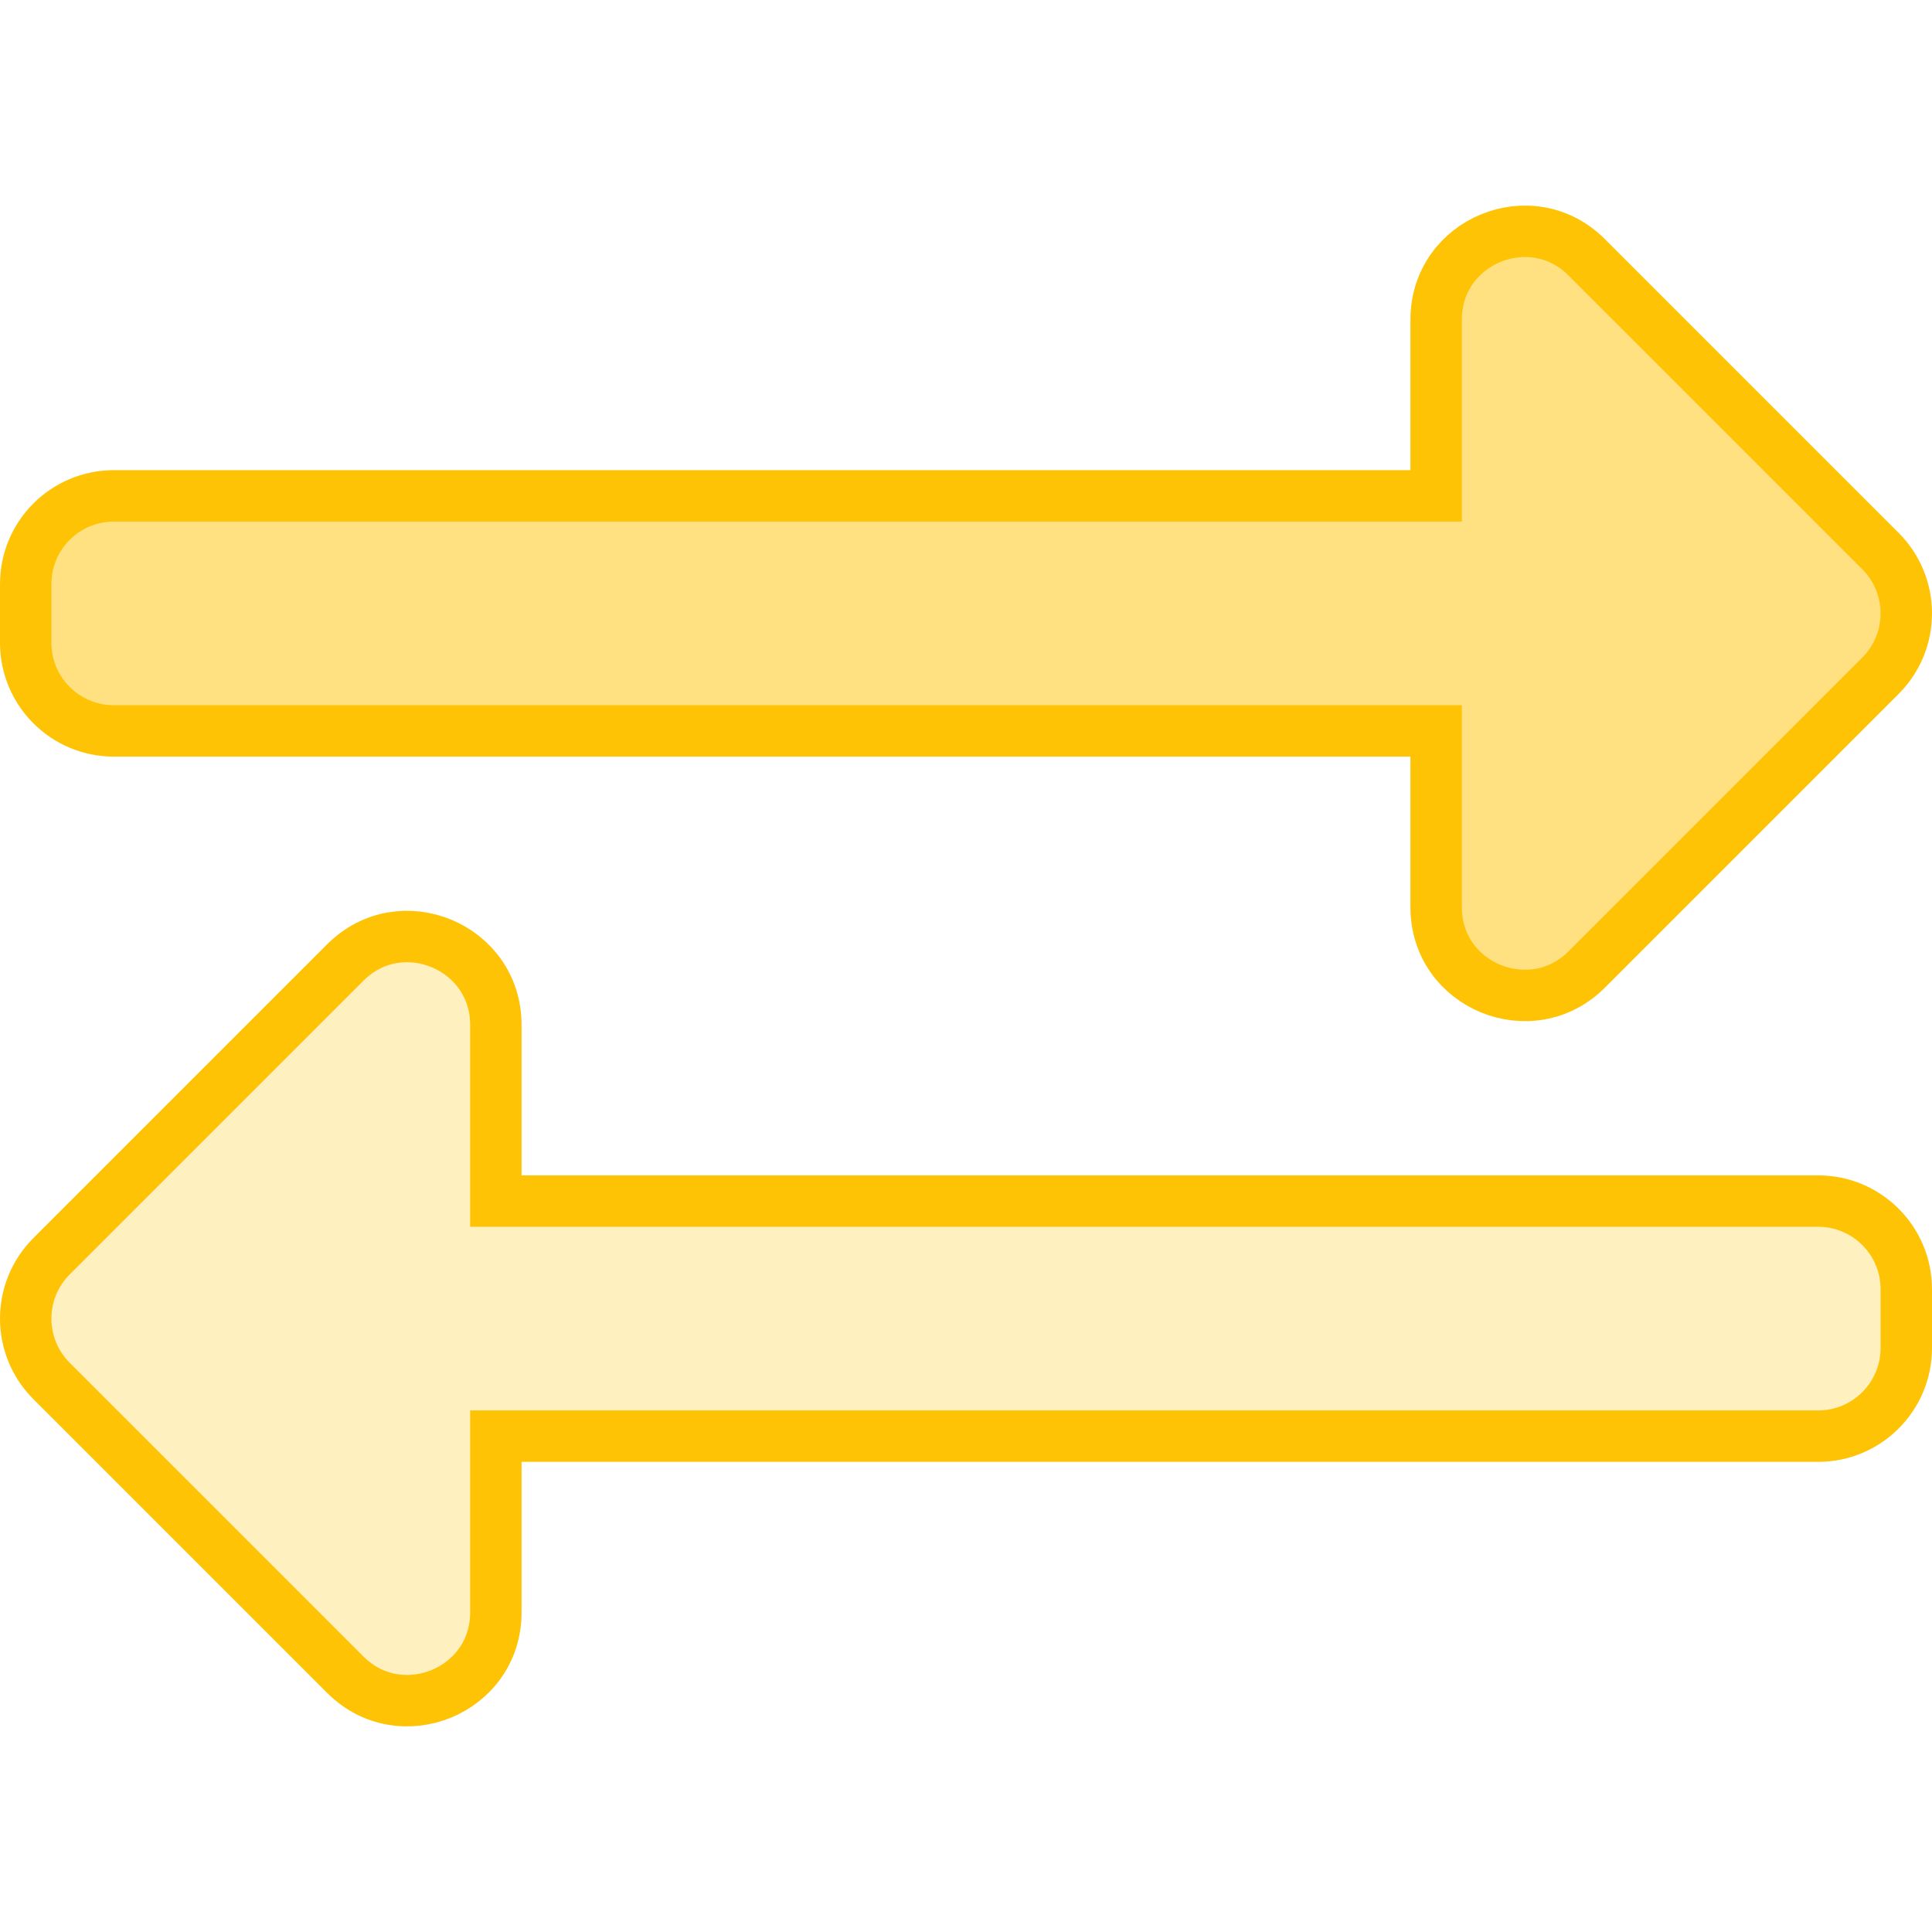
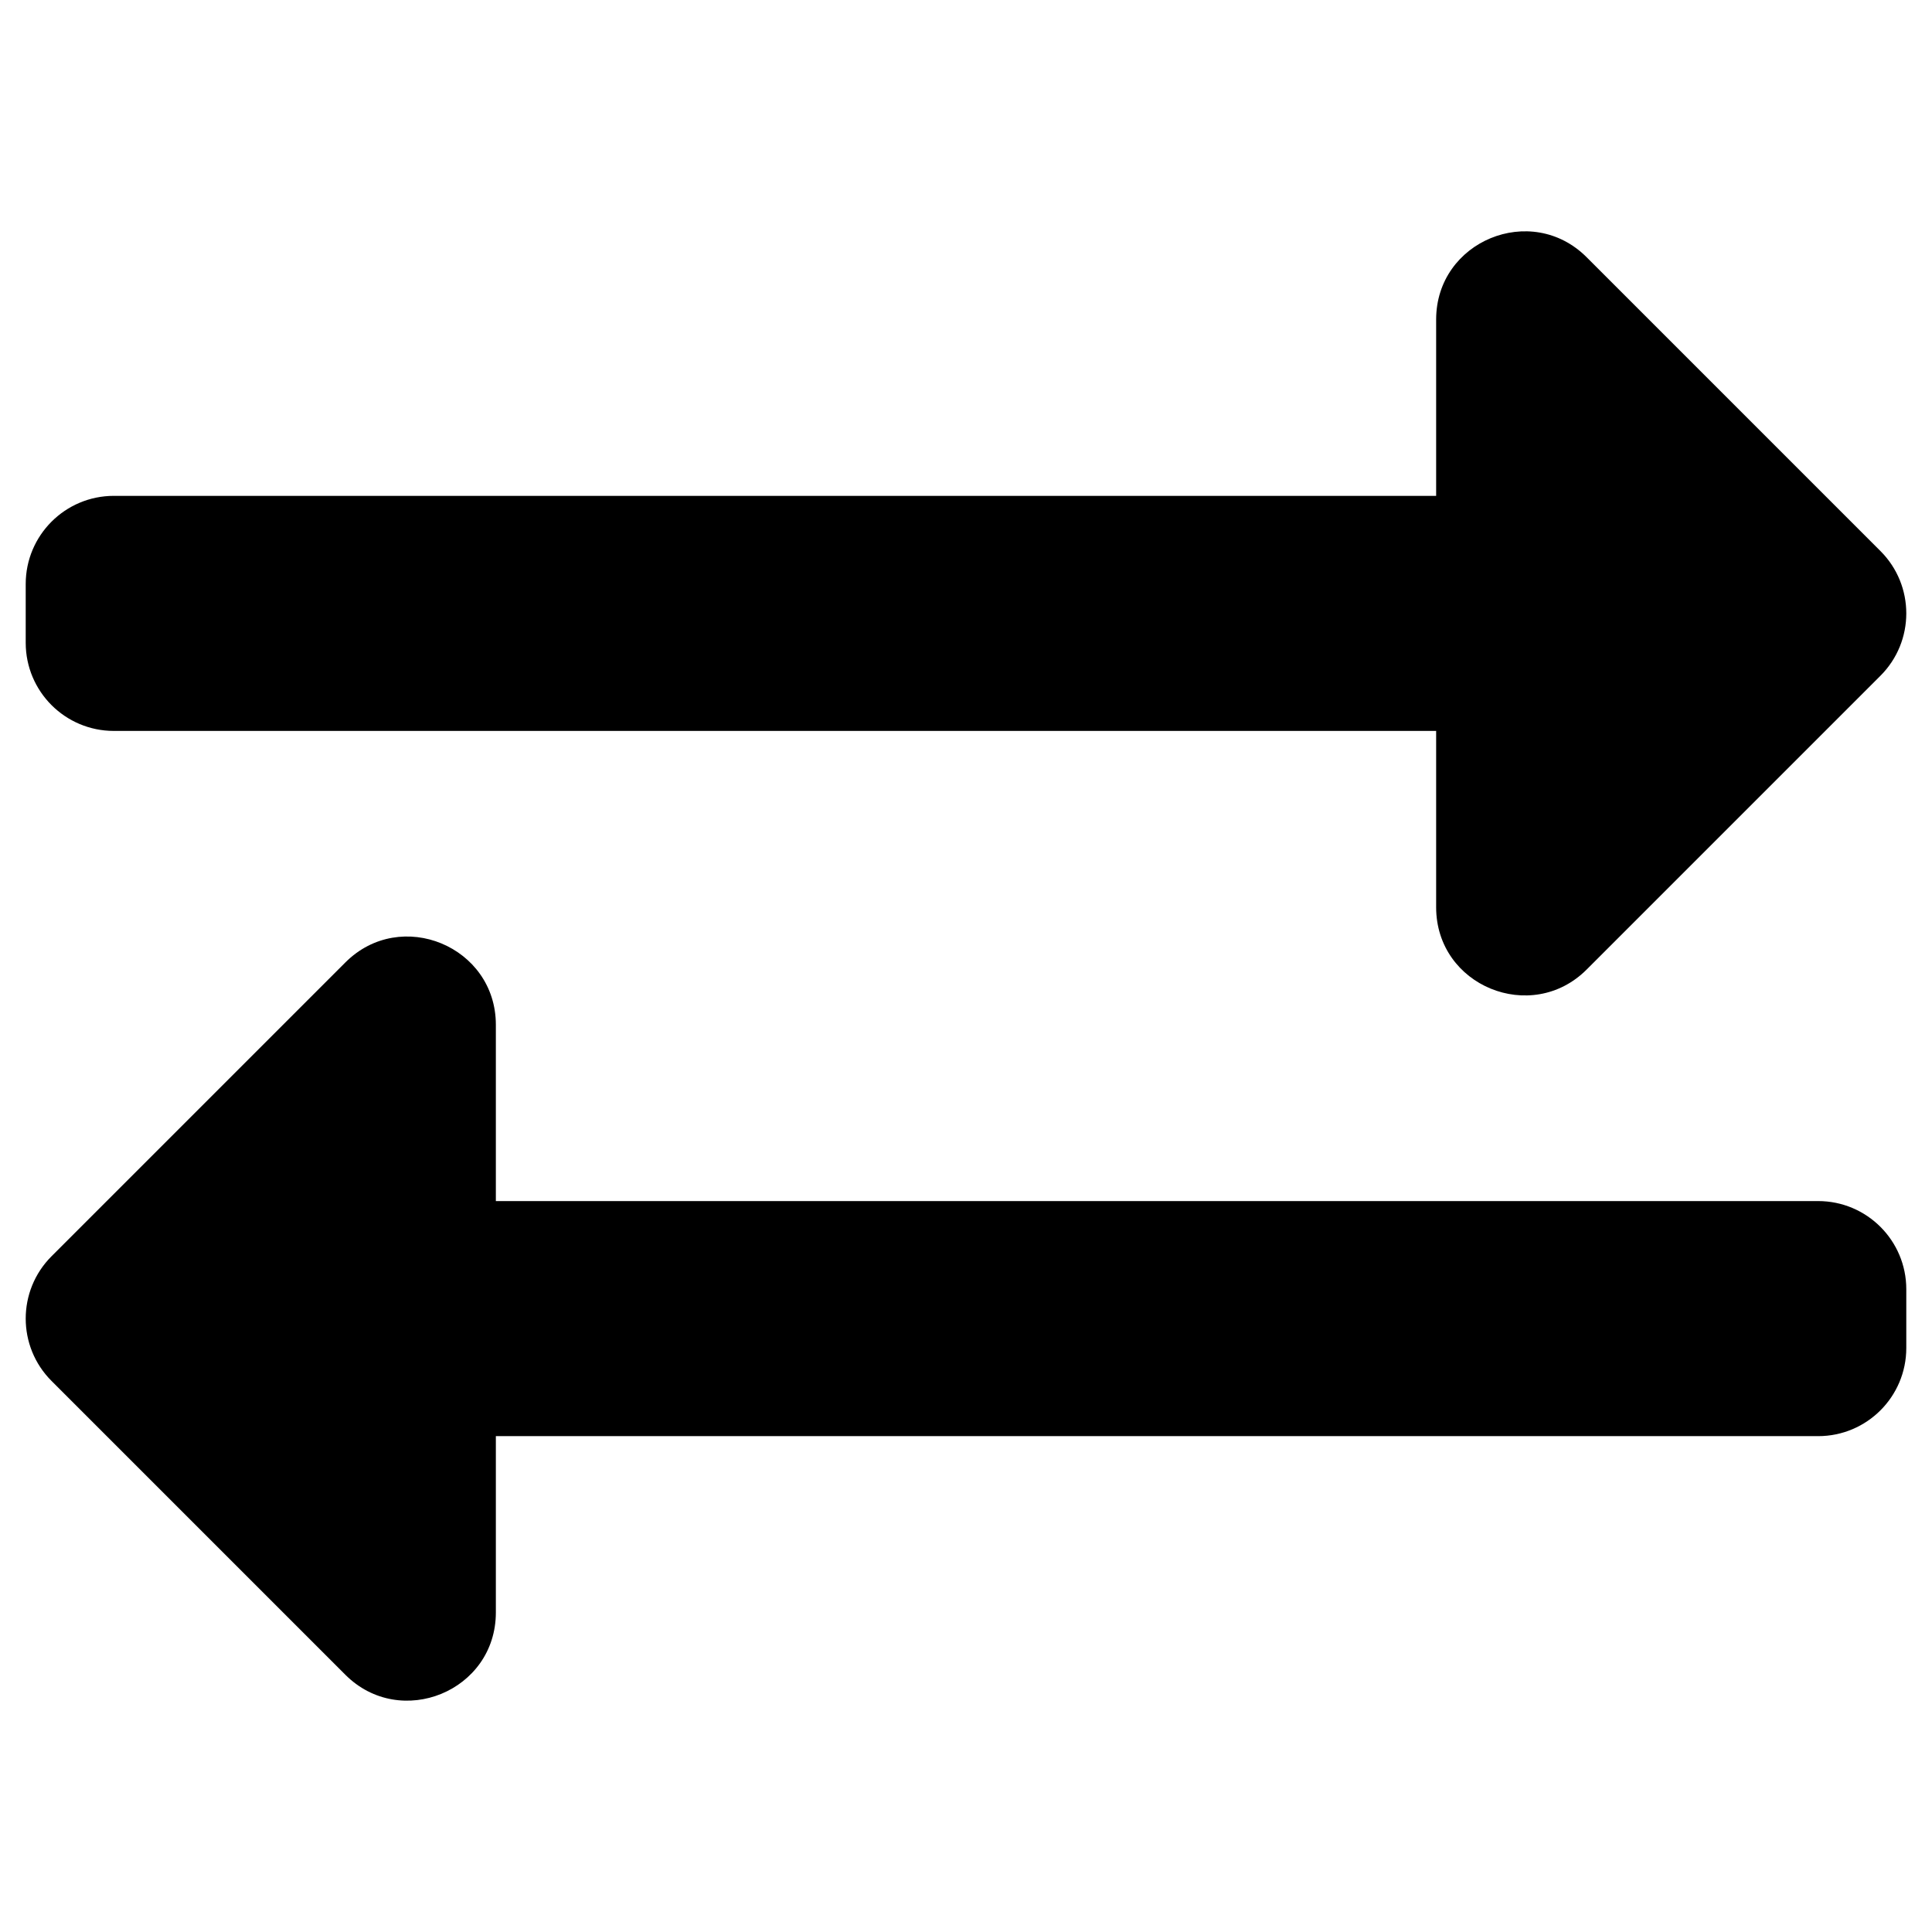
- <svg xmlns="http://www.w3.org/2000/svg" aria-hidden="true" focusable="false" data-prefix="fas" data-icon="exchange-alt" class="svg-inline--fa fa-exchange-alt fa-w-16" role="img" viewBox="-7 -7 526 526">
-   <path stroke="#ffc306" stroke-width="14" fill="#ffe182" d="M0 168v-16c0-13.255 10.745-24 24-24h360V80c0-21.367 25.899-32.042 40.971-16.971l80 80c9.372 9.373 9.372 24.569 0 33.941l-80 80C409.956 271.982 384 261.456 384 240v-48H24c-13.255 0-24-10.745-24-24z" />
-   <path stroke="#ffc306" stroke-width="14" fill="#fff0c0" d="M 488,320 H 128 v -48 c 0,-21.314 -25.862,-32.08 -40.971,-16.971 l -80,80 c -9.372,9.373 -9.372,24.569 0,33.941 l 80,80 C 102.057,463.997 128,453.437 128,432 v -48 h 360 c 13.255,0 24,-10.745 24,-24 v -16 c 0,-13.255 -10.745,-24 -24,-24 z" />
+ <svg xmlns="http://www.w3.org/2000/svg" aria-hidden="true" focusable="false" role="img" viewBox="-7 -7 526 526">
+   <path class="home-scene-feature-icon fill-accent-lighter stroke-accent" d="M0 168v-16c0-13.255 10.745-24 24-24h360V80c0-21.367 25.899-32.042 40.971-16.971l80 80c9.372 9.373 9.372 24.569 0 33.941l-80 80C409.956 271.982 384 261.456 384 240v-48H24c-13.255 0-24-10.745-24-24z" />
+   <path class="home-scene-feature-icon fill-accent-lightest stroke-accent" d="M 488,320 H 128 v -48 c 0,-21.314 -25.862,-32.08 -40.971,-16.971 l -80,80 c -9.372,9.373 -9.372,24.569 0,33.941 l 80,80 C 102.057,463.997 128,453.437 128,432 v -48 h 360 c 13.255,0 24,-10.745 24,-24 v -16 c 0,-13.255 -10.745,-24 -24,-24 z" />
</svg>
